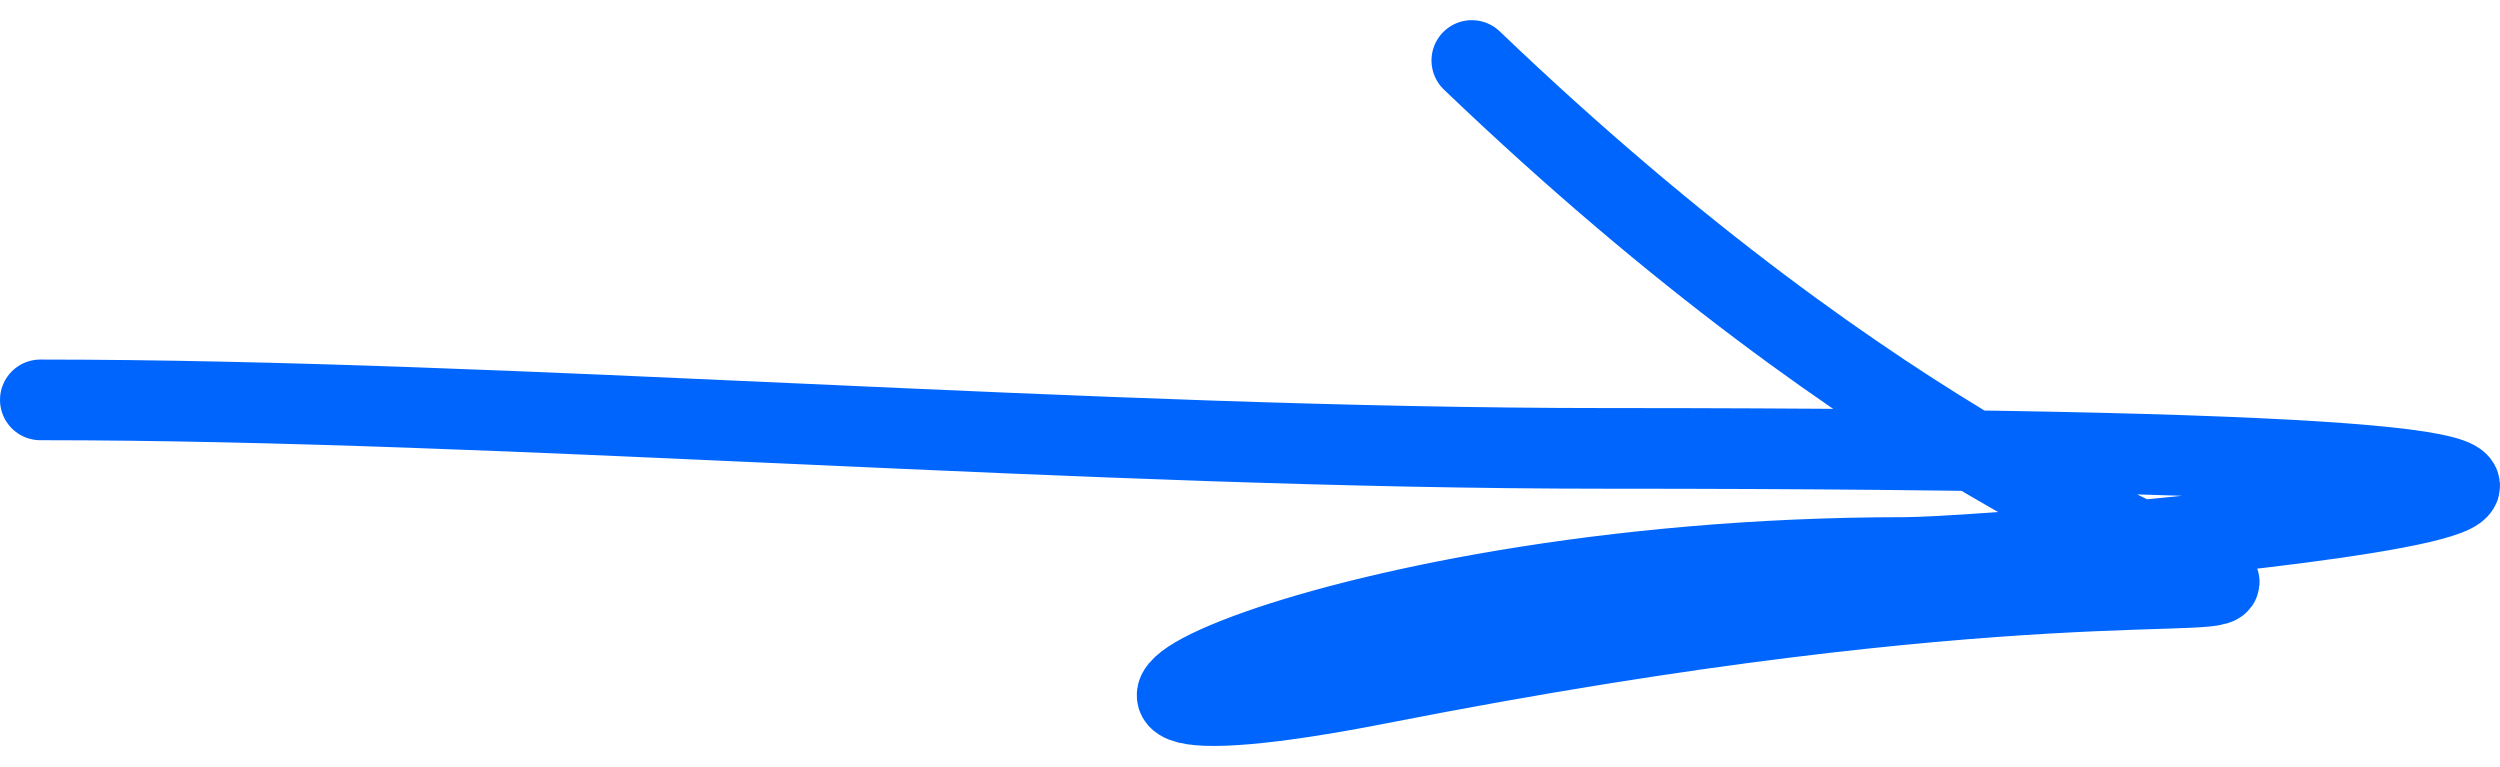
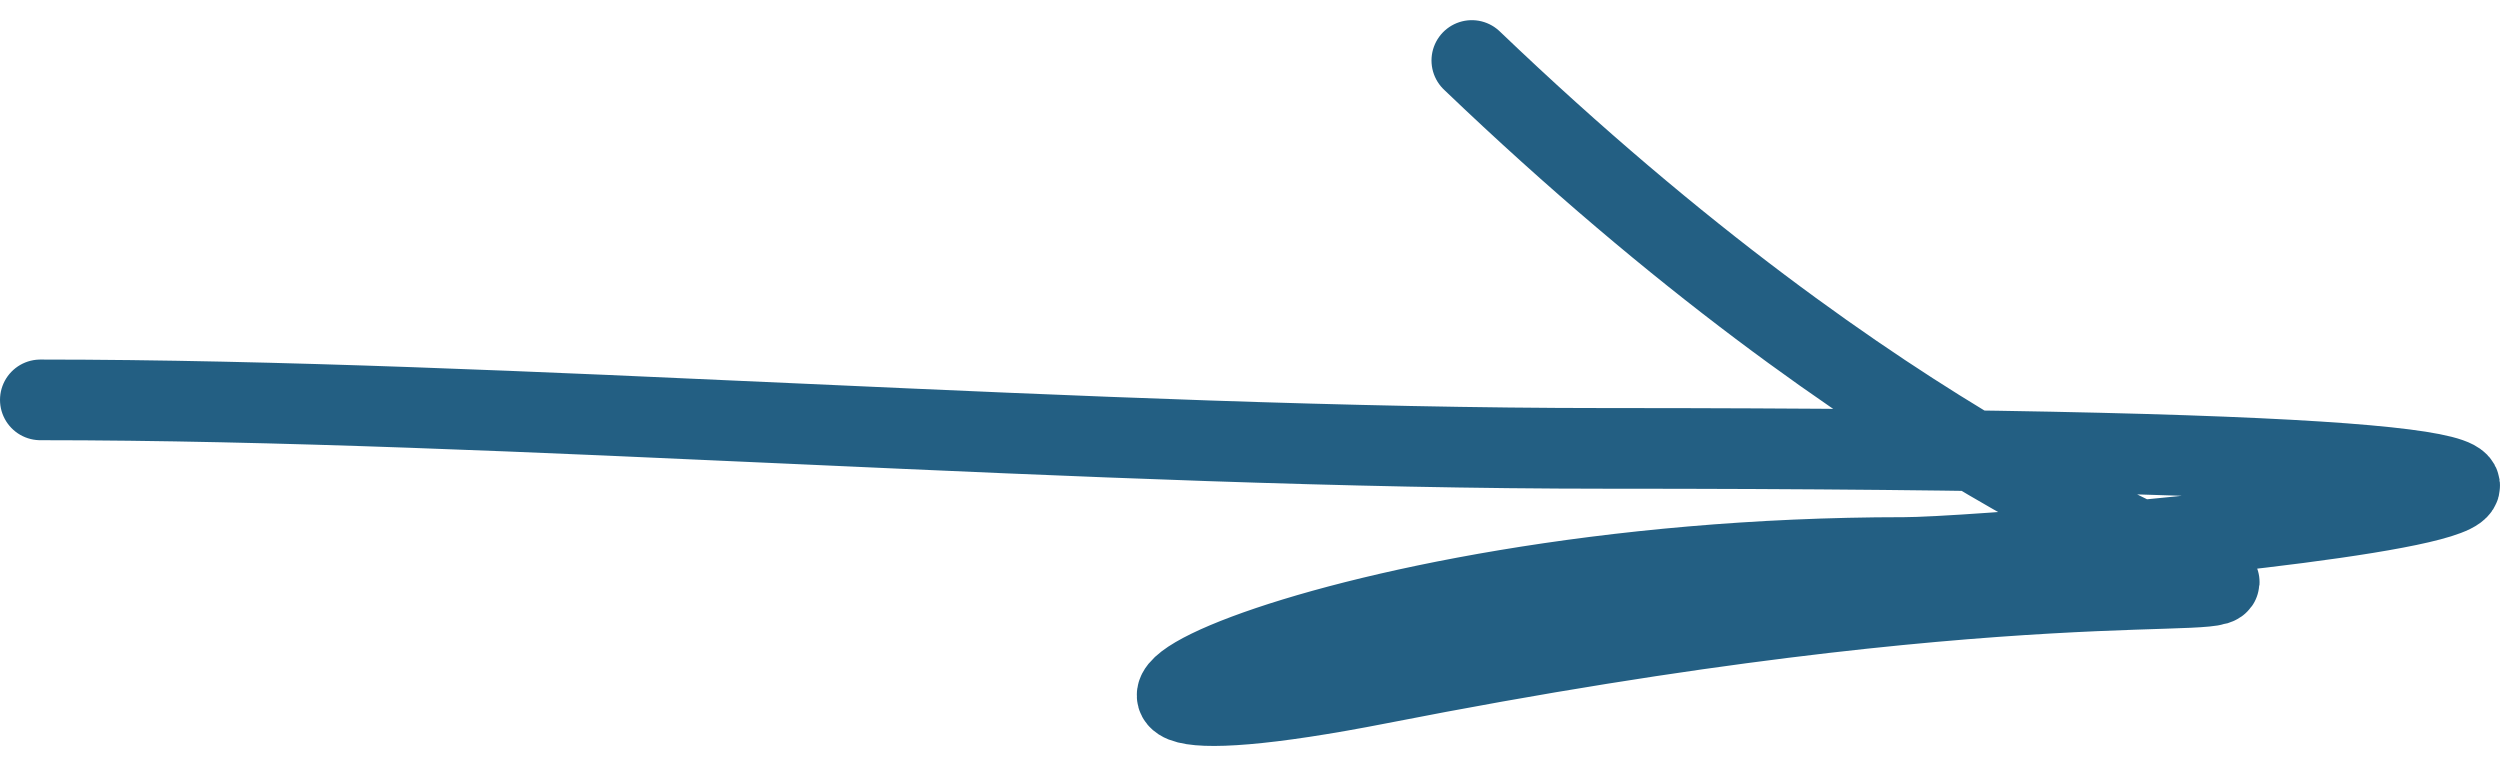
<svg xmlns="http://www.w3.org/2000/svg" width="62" height="19" viewBox="0 0 62 19" fill="none">
-   <path d="M1 9.917C12.675 9.917 26.97 11.12 39.836 11.12C80.817 11.12 50.196 13.826 47.222 13.826C32.45 13.826 22.781 19.198 34.228 16.95C65.775 10.754 57.229 21.341 36.501 1.5" stroke="#0065FD" stroke-width="2" stroke-linecap="round" />
+   <path d="M1 9.917C12.675 9.917 26.97 11.12 39.836 11.12C80.817 11.12 50.196 13.826 47.222 13.826C32.45 13.826 22.781 19.198 34.228 16.95C65.775 10.754 57.229 21.341 36.501 1.5" stroke="#235f83" stroke-width="2" stroke-linecap="round" />
</svg>
